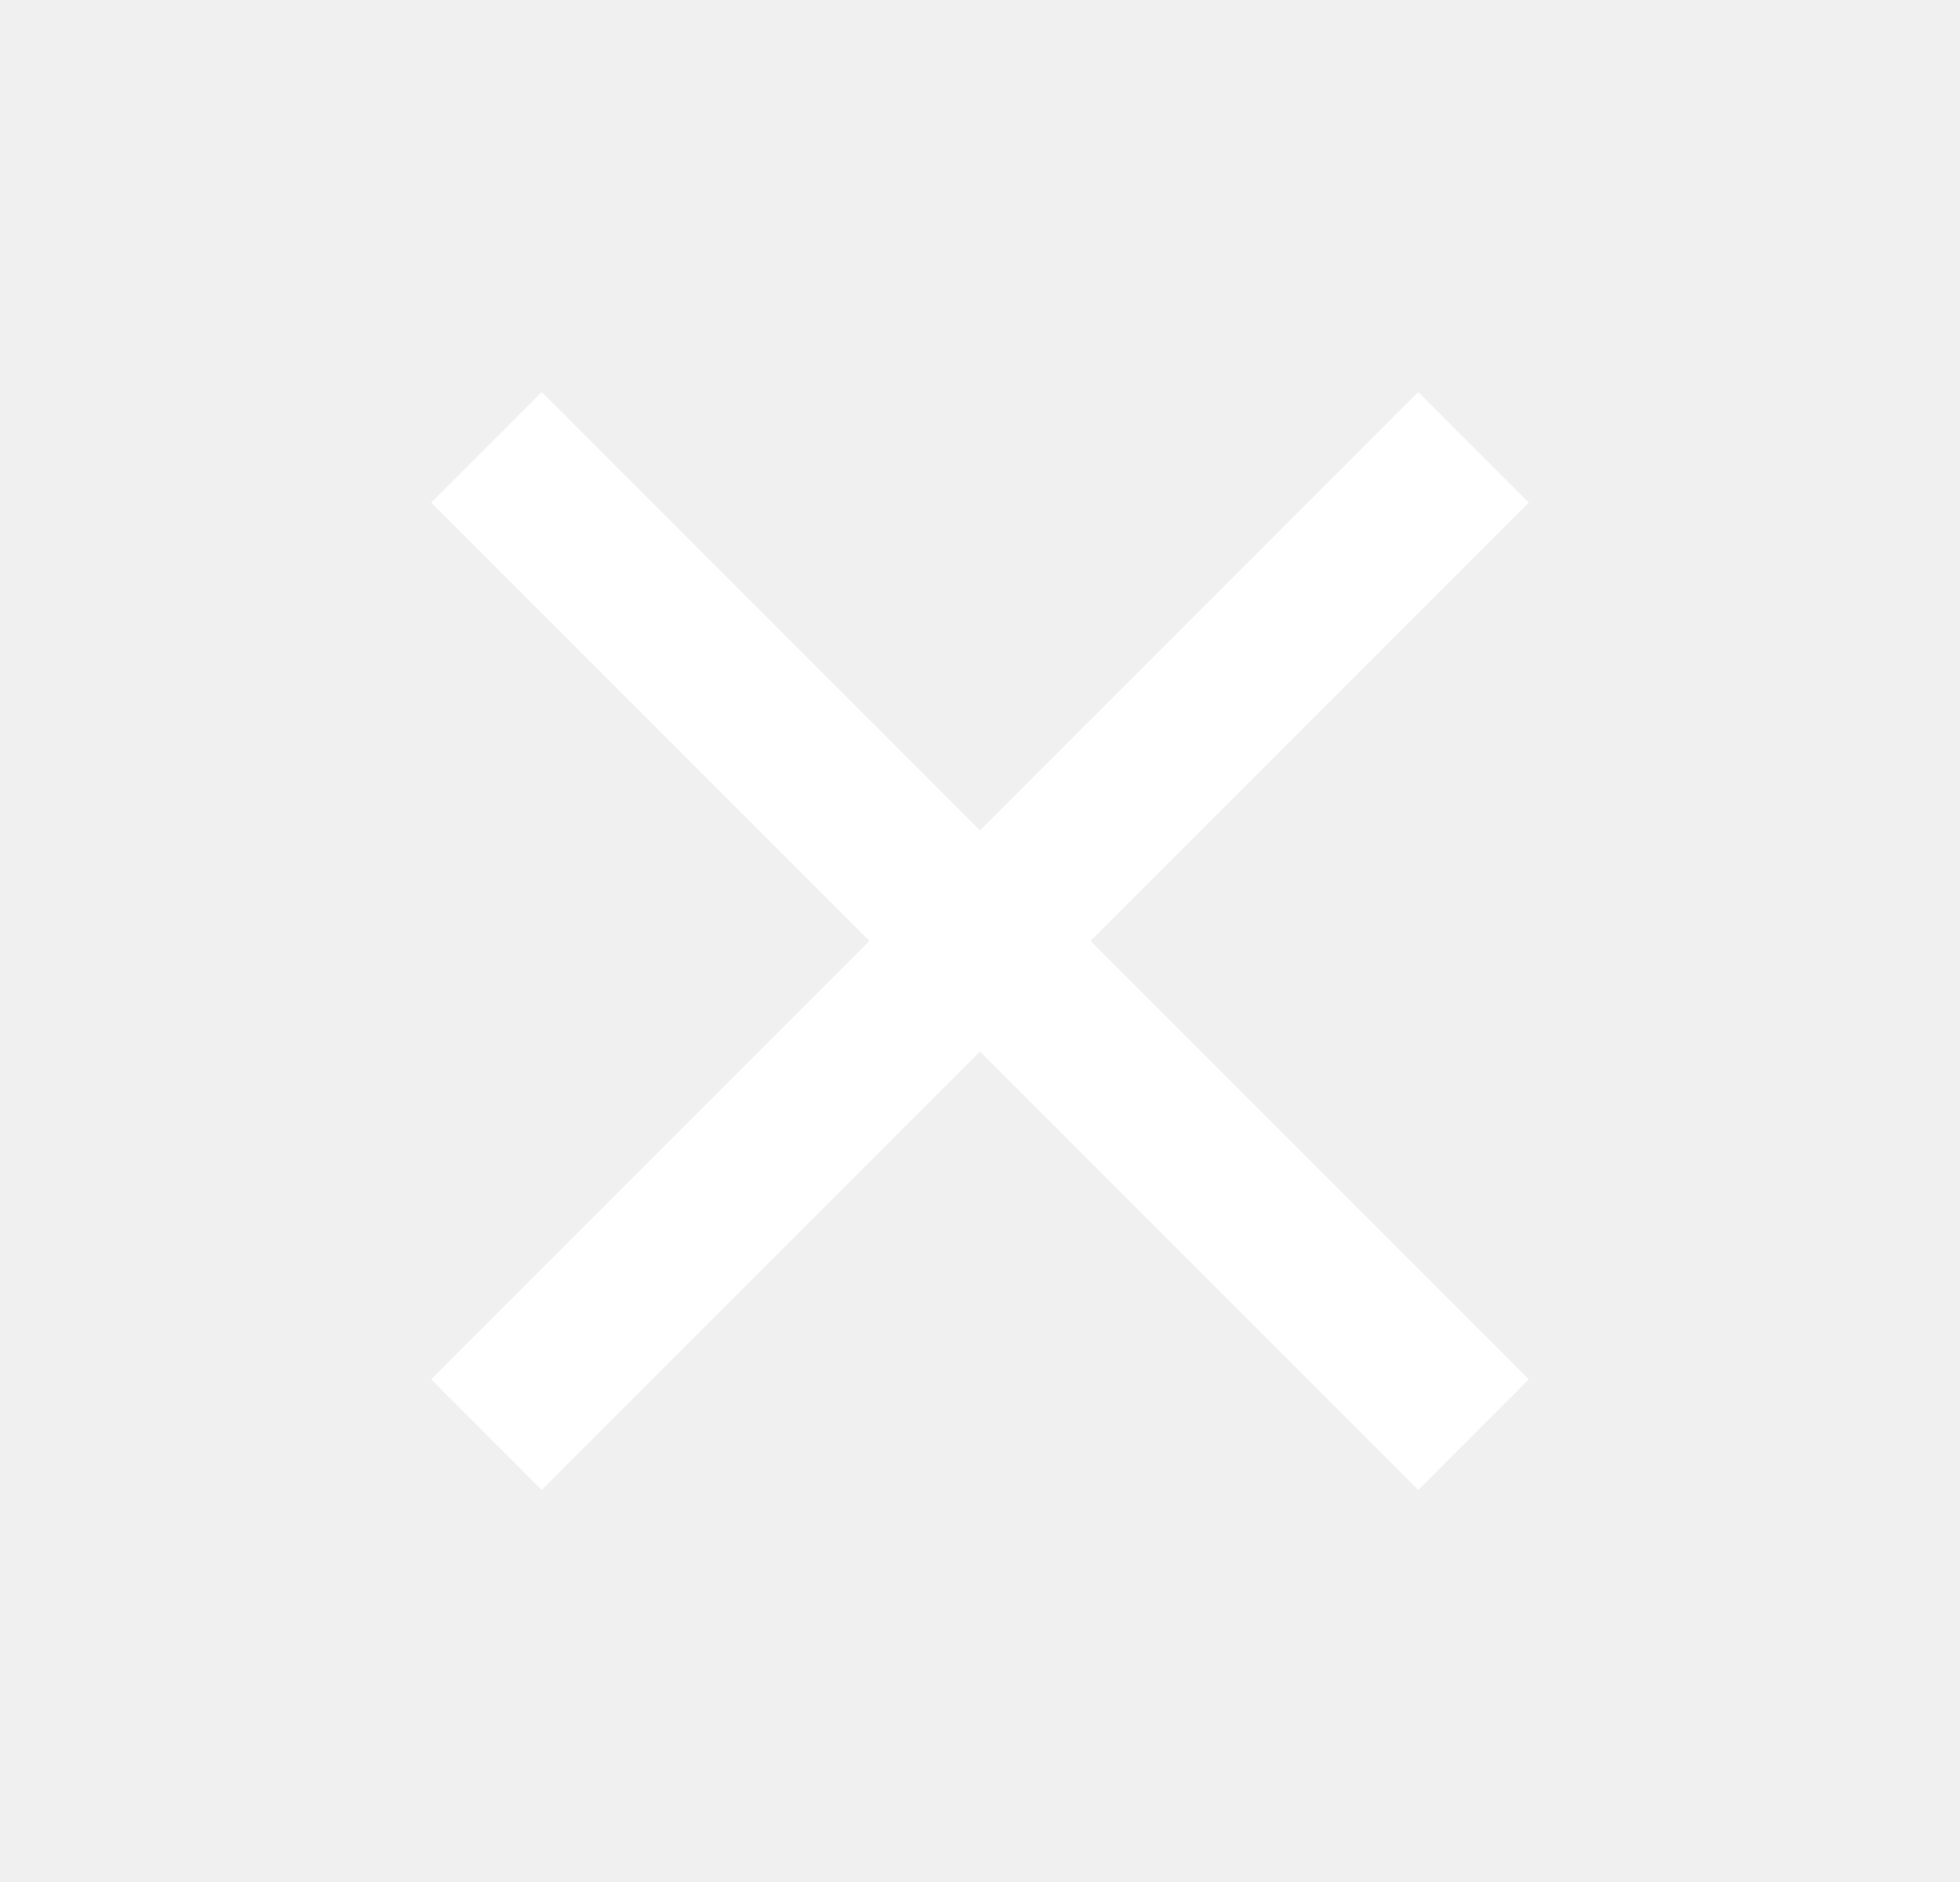
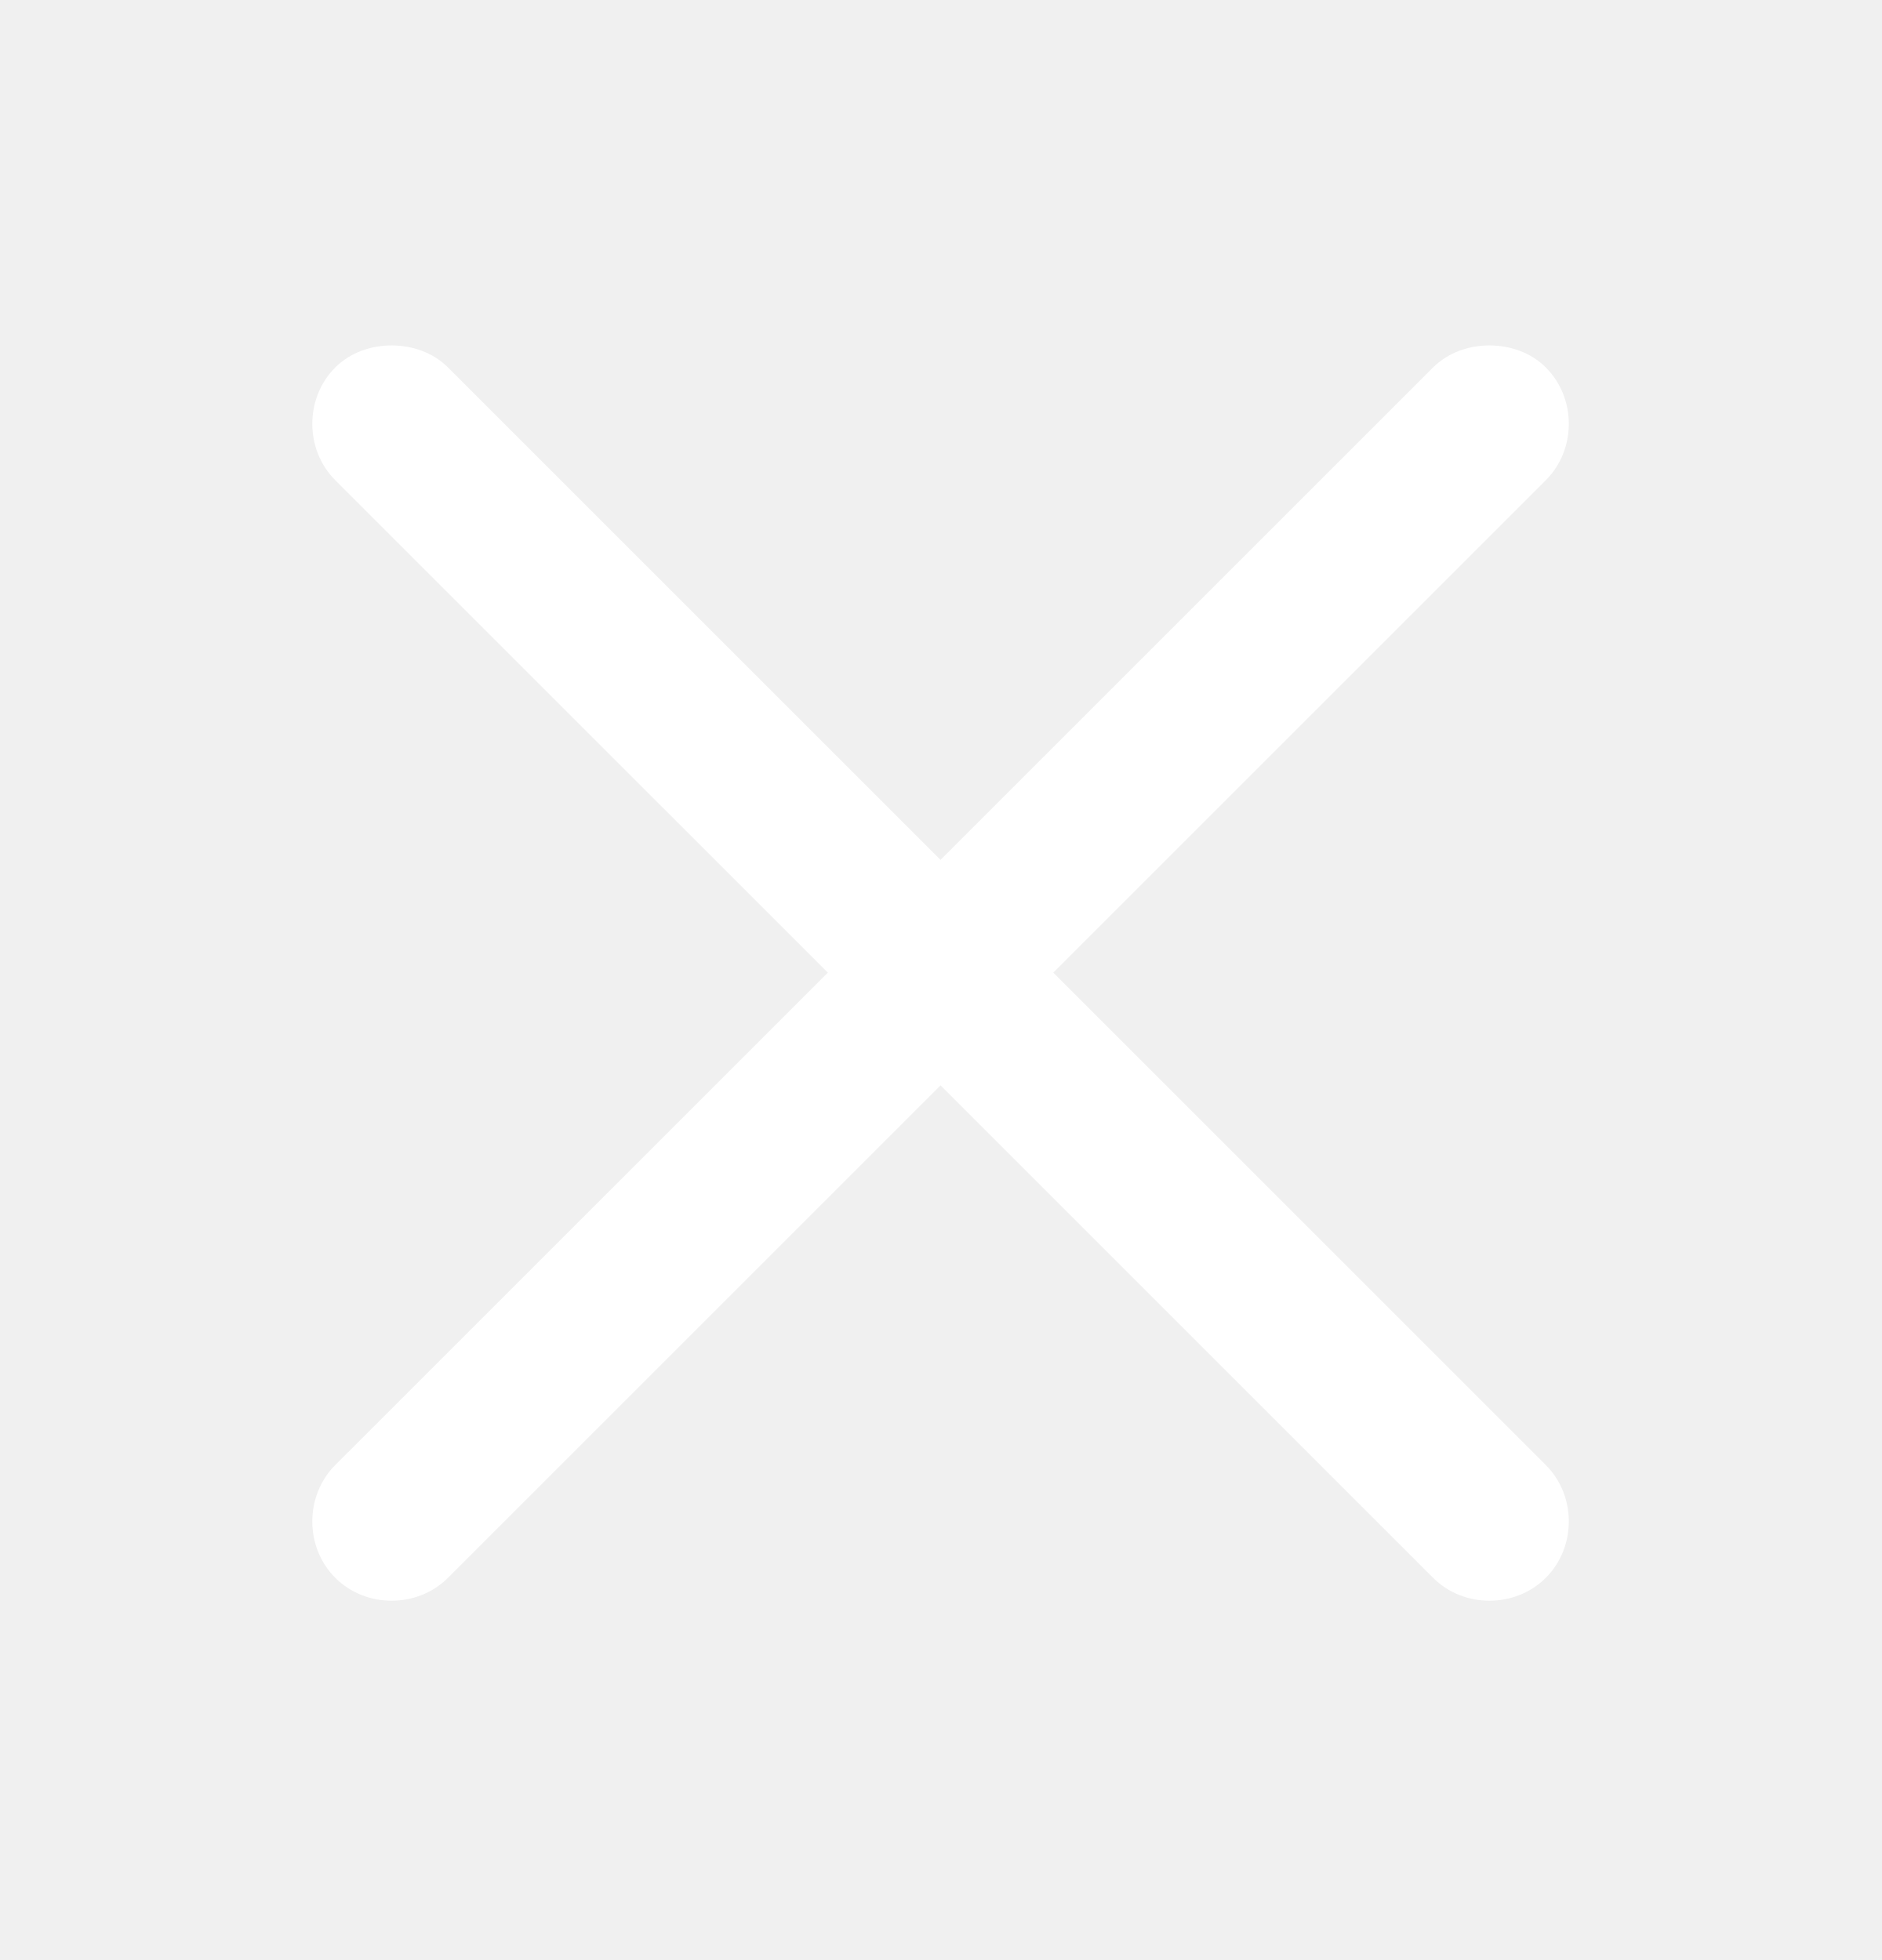
- <svg xmlns="http://www.w3.org/2000/svg" width="25" height="24" viewBox="0 0 25 24" fill="none">
-   <path d="M19.5 6.41L18.09 5L12.5 10.59L6.91 5L5.5 6.41L11.09 12L5.5 17.59L6.91 19L12.5 13.41L18.09 19L19.5 17.59L13.91 12L19.5 6.41Z" fill="white" />
+ <svg xmlns="http://www.w3.org/2000/svg" width="24" height="25" viewBox="0 0 24 25" fill="none">
+   <path d="M4.994 4.406C4.738 4.406 4.471 4.492 4.275 4.687C3.885 5.078 3.885 5.734 4.275 6.125L10.557 12.406L4.275 18.687C3.885 19.078 3.885 19.734 4.275 20.125C4.666 20.515 5.322 20.515 5.713 20.125L11.994 13.844L18.275 20.125C18.666 20.515 19.322 20.515 19.713 20.125C20.104 19.734 20.104 19.078 19.713 18.687L13.432 12.406L19.713 6.125C20.104 5.734 20.104 5.078 19.713 4.687C19.518 4.492 19.25 4.406 18.994 4.406C18.738 4.406 18.471 4.492 18.275 4.687L11.994 10.968L5.713 4.687C5.518 4.492 5.25 4.406 4.994 4.406Z" fill="white" />
</svg>
